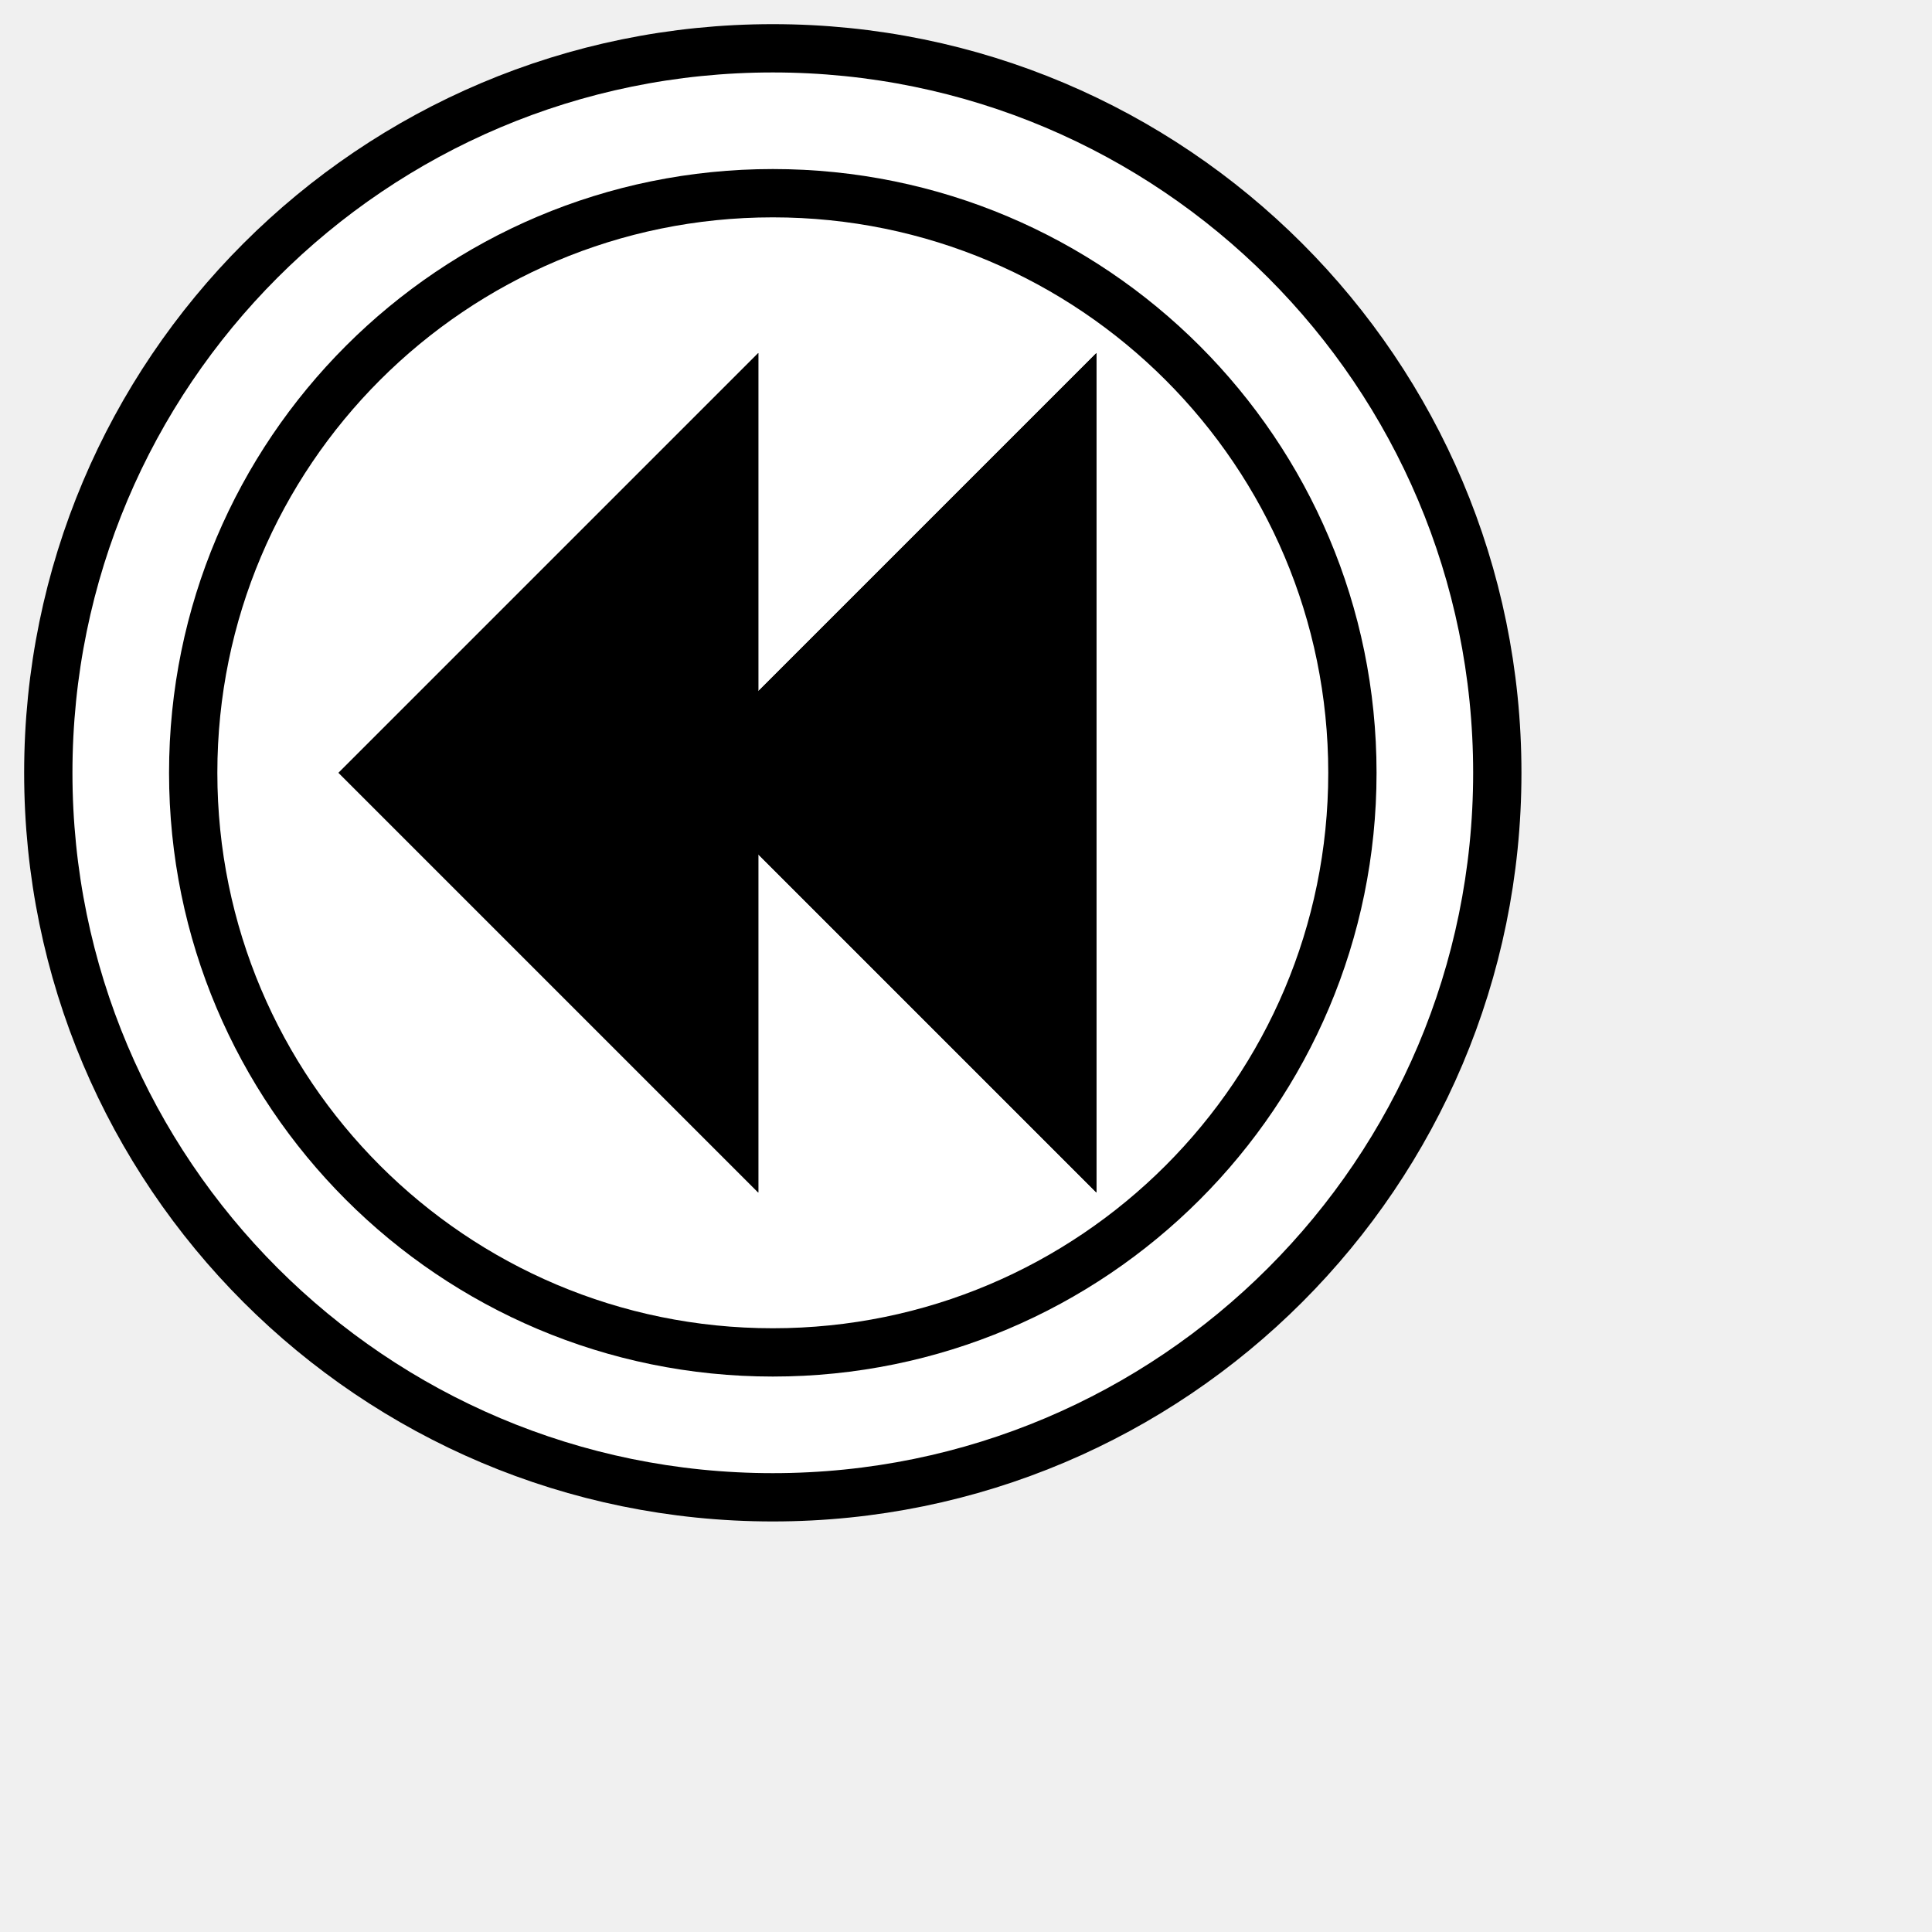
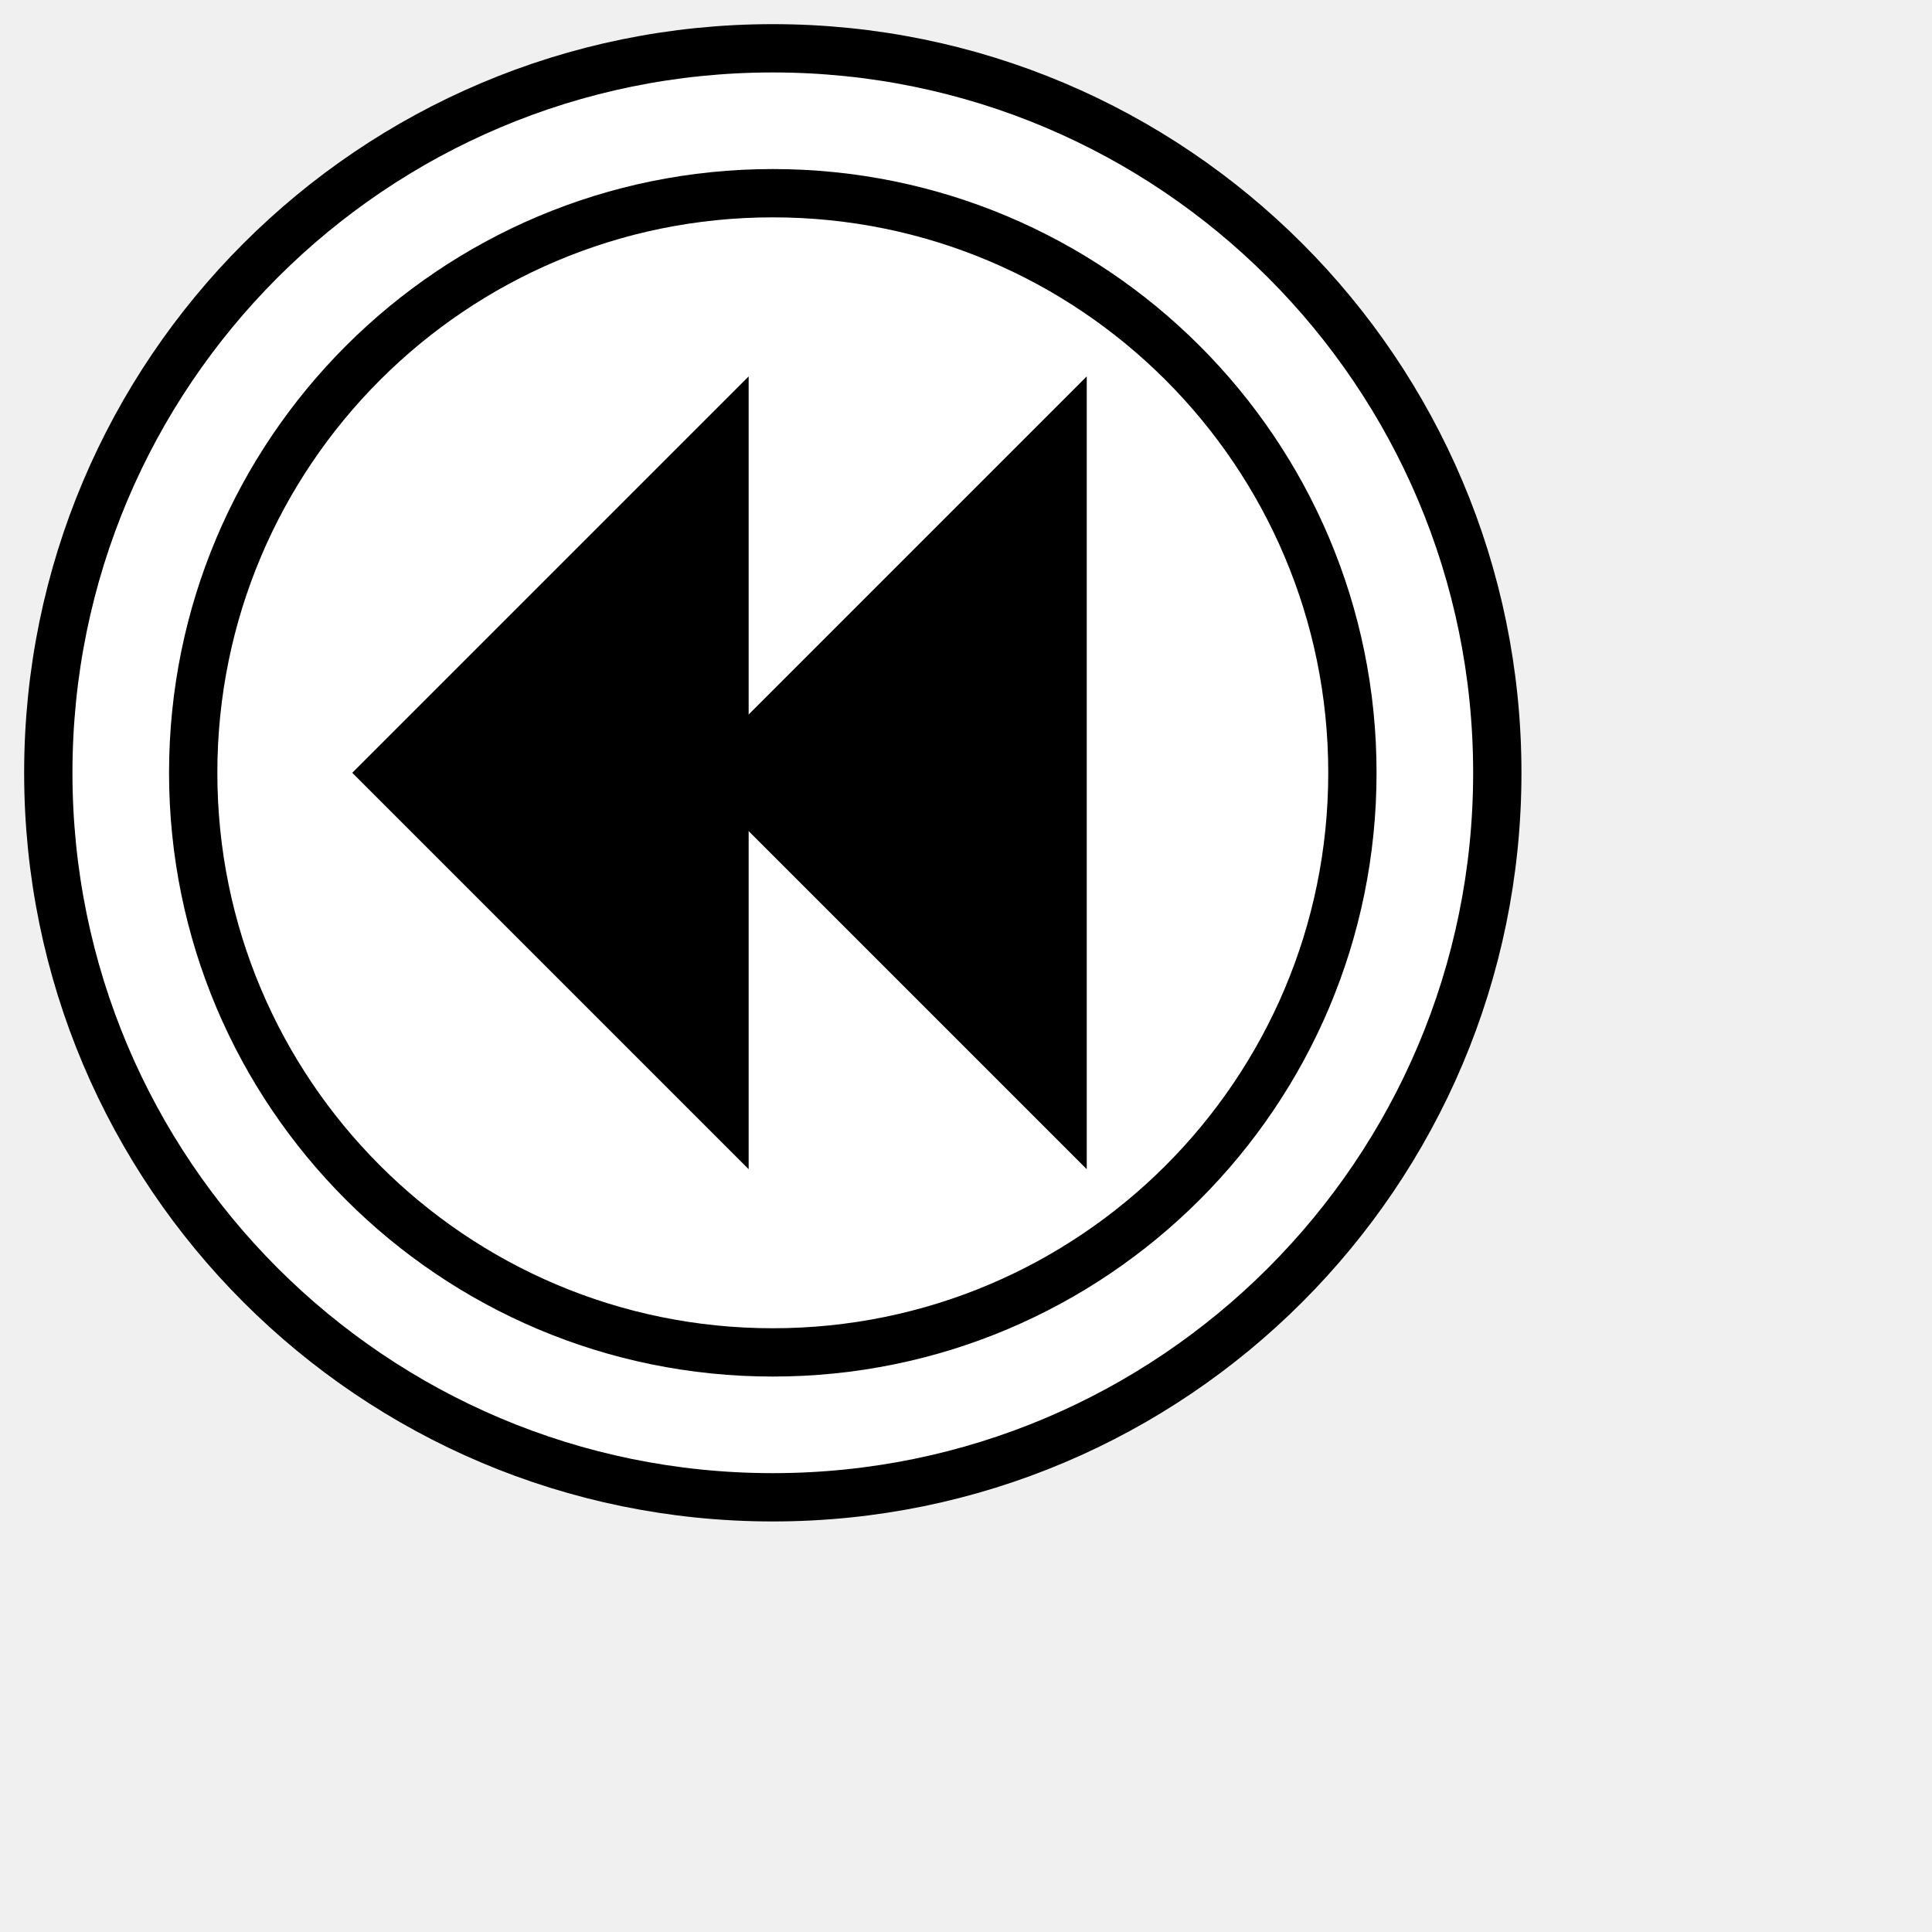
<svg xmlns="http://www.w3.org/2000/svg" xmlns:ns1="http://www.b3mn.org/oryx" width="40" height="40" version="1.0">
  <defs />
  <ns1:magnets>
    <ns1:magnet ns1:cx="16" ns1:cy="16" ns1:default="yes" />
  </ns1:magnets>
  <ns1:docker ns1:cx="16" ns1:cy="16" />
  <g pointer-events="fill">
    <circle id="frame" cx="16" cy="16" r="15" stroke="black" fill="white" stroke-width="1" />
    <circle cx="16" cy="16" r="12" stroke="black" fill="none" stroke-width="1" />
-     <g id="compensationCatching">
-       <polygon stroke="black" fill="none" stroke-width="1.4" points="15,9 15,23 8,16" stroke-linecap="butt" stroke-linejoin="miter" stroke-miterlimit="10" />
-       <polygon stroke="black" fill="none" stroke-width="1.4" points="22,9 22,23 15,16" stroke-linecap="butt" stroke-linejoin="miter" stroke-miterlimit="10" />
-     </g>
-     <g id="compensationThrowing">
-       <polygon stroke="black" fill="black" stroke-width="1.4" points="15,9 15,23 8,16" stroke-linecap="butt" stroke-linejoin="miter" stroke-miterlimit="10" />
-       <polygon stroke="black" fill="black" stroke-width="1.4" points="22,9 22,23 15,16" stroke-linecap="butt" stroke-linejoin="miter" stroke-miterlimit="10" />
-     </g>
+     <polygon stroke="black" fill="black" stroke-width="1" points="15,9 15,23 8,16" stroke-linecap="butt" stroke-linejoin="miter" stroke-miterlimit="10" />
+     <polygon stroke="black" fill="black" stroke-width="1" points="22,9 22,23 15,16" stroke-linecap="butt" stroke-linejoin="miter" stroke-miterlimit="10" />
  </g>
</svg>
